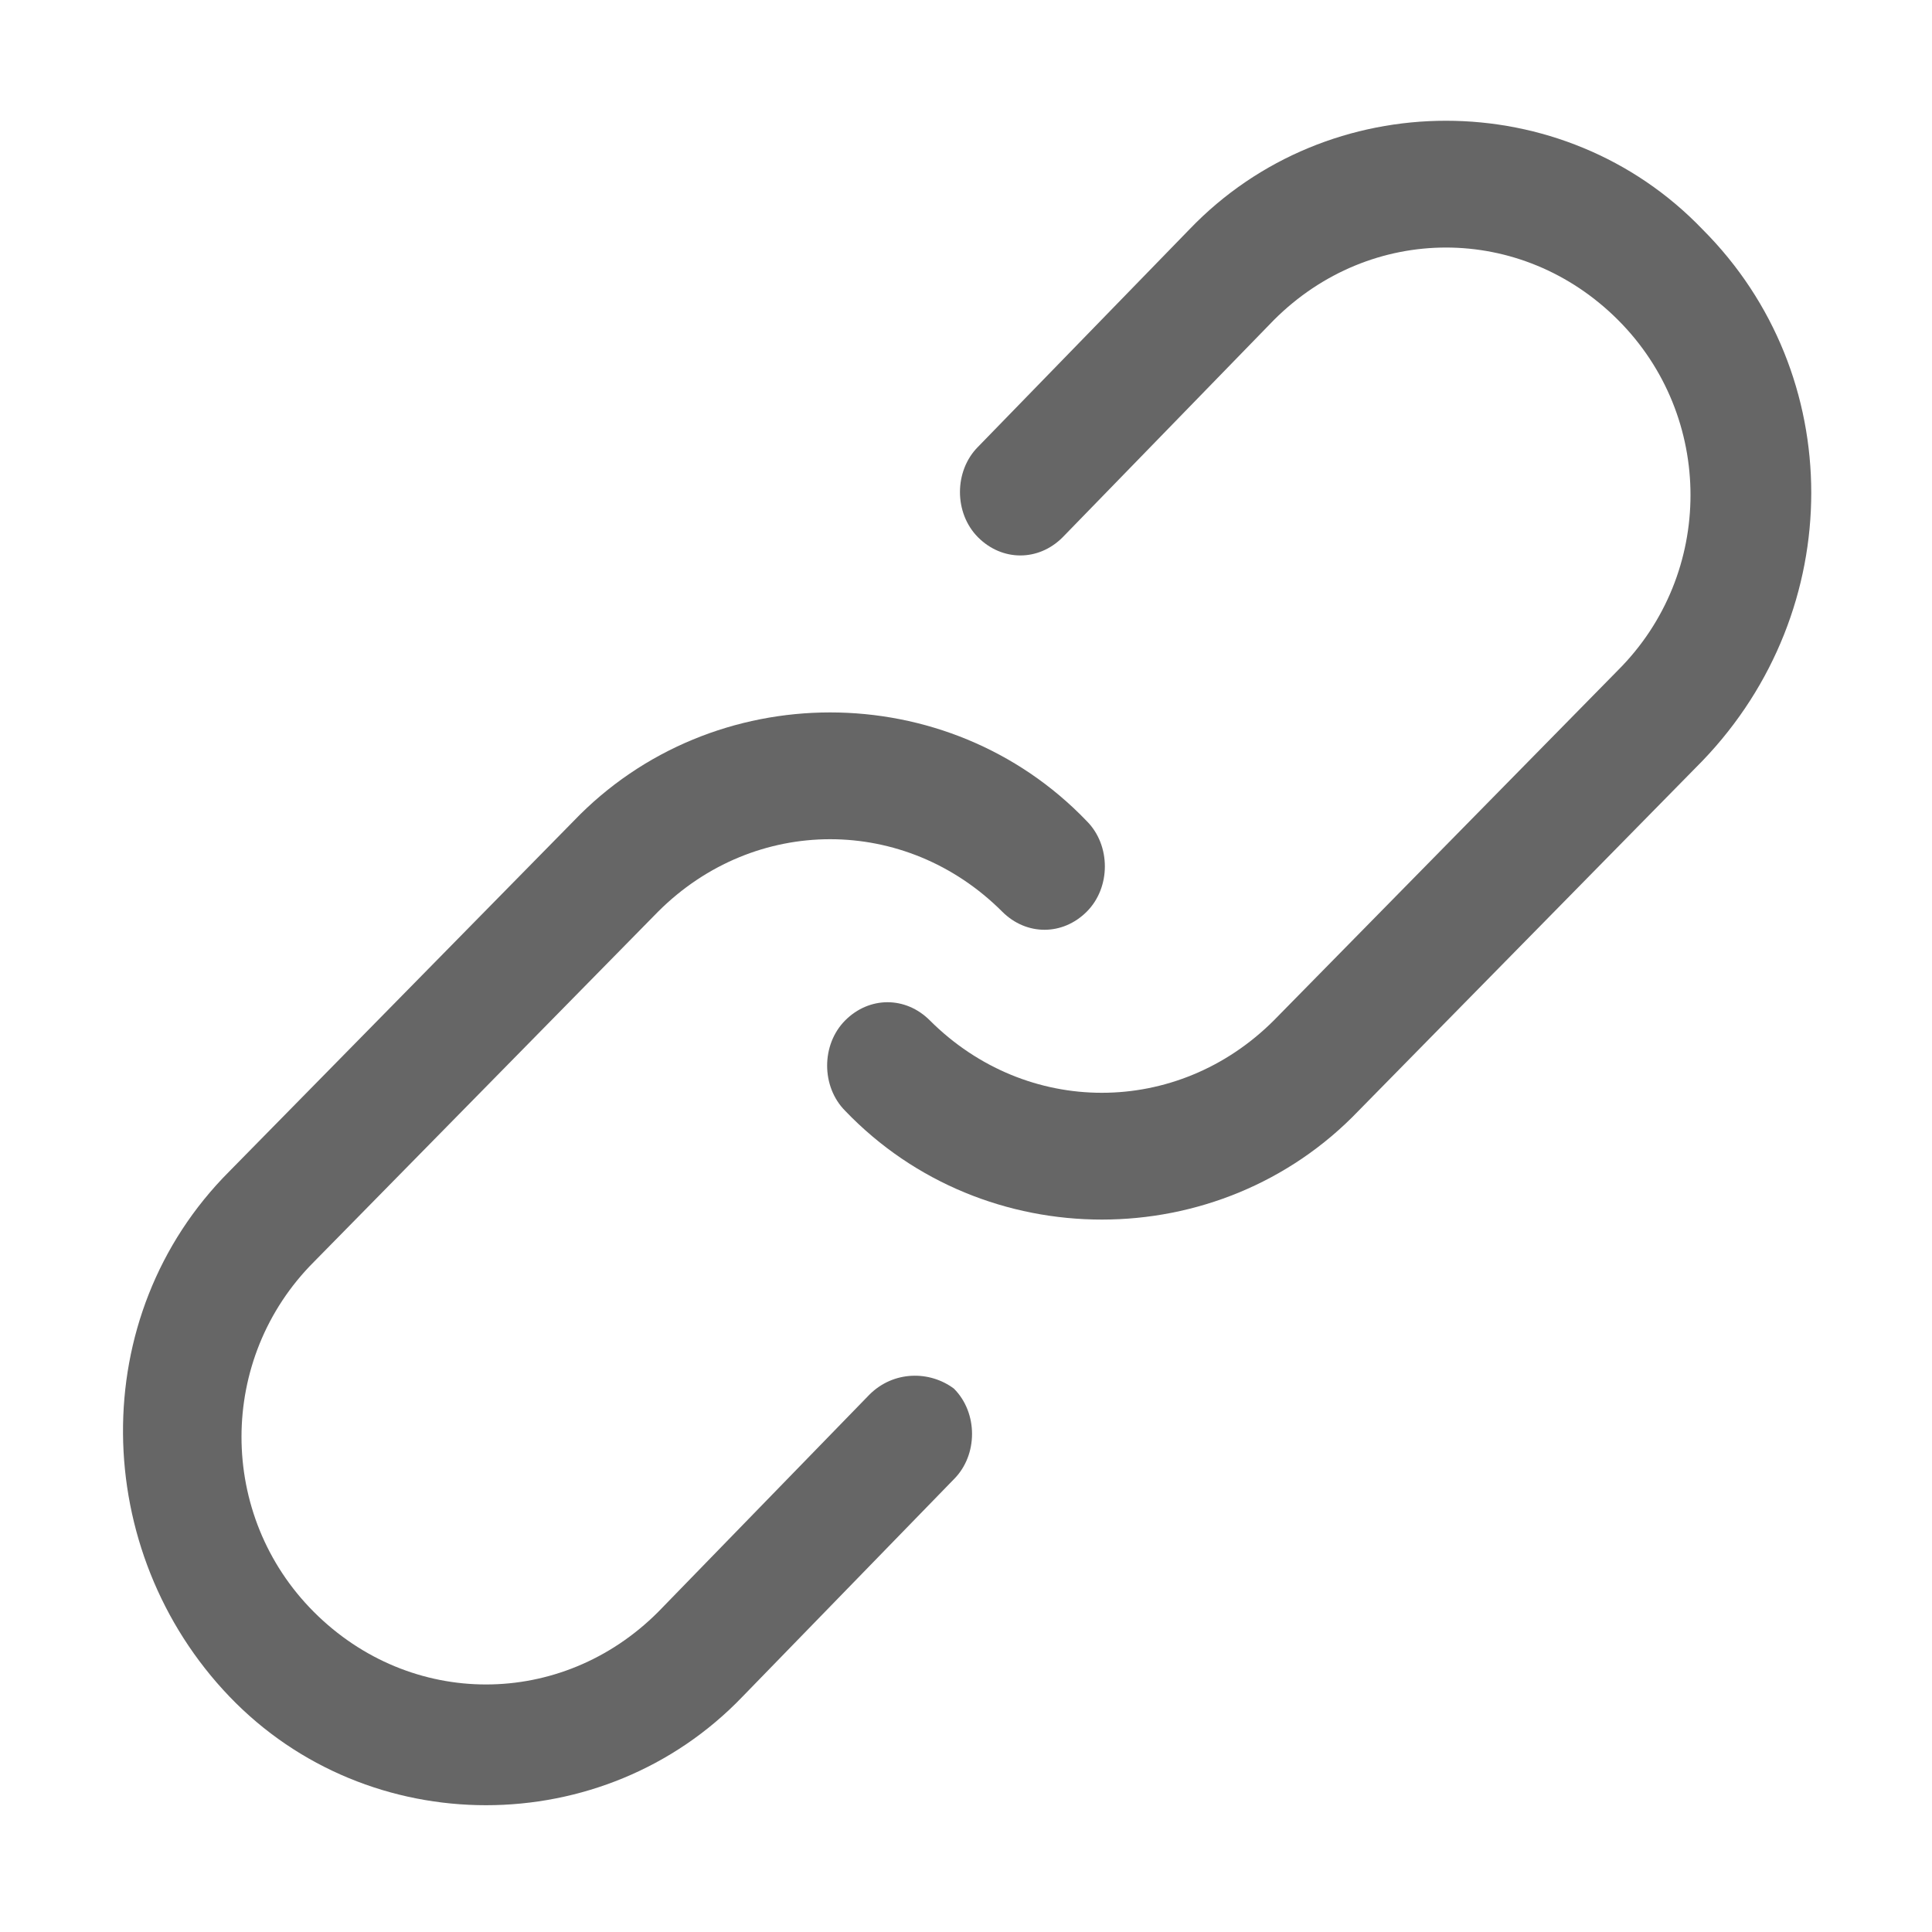
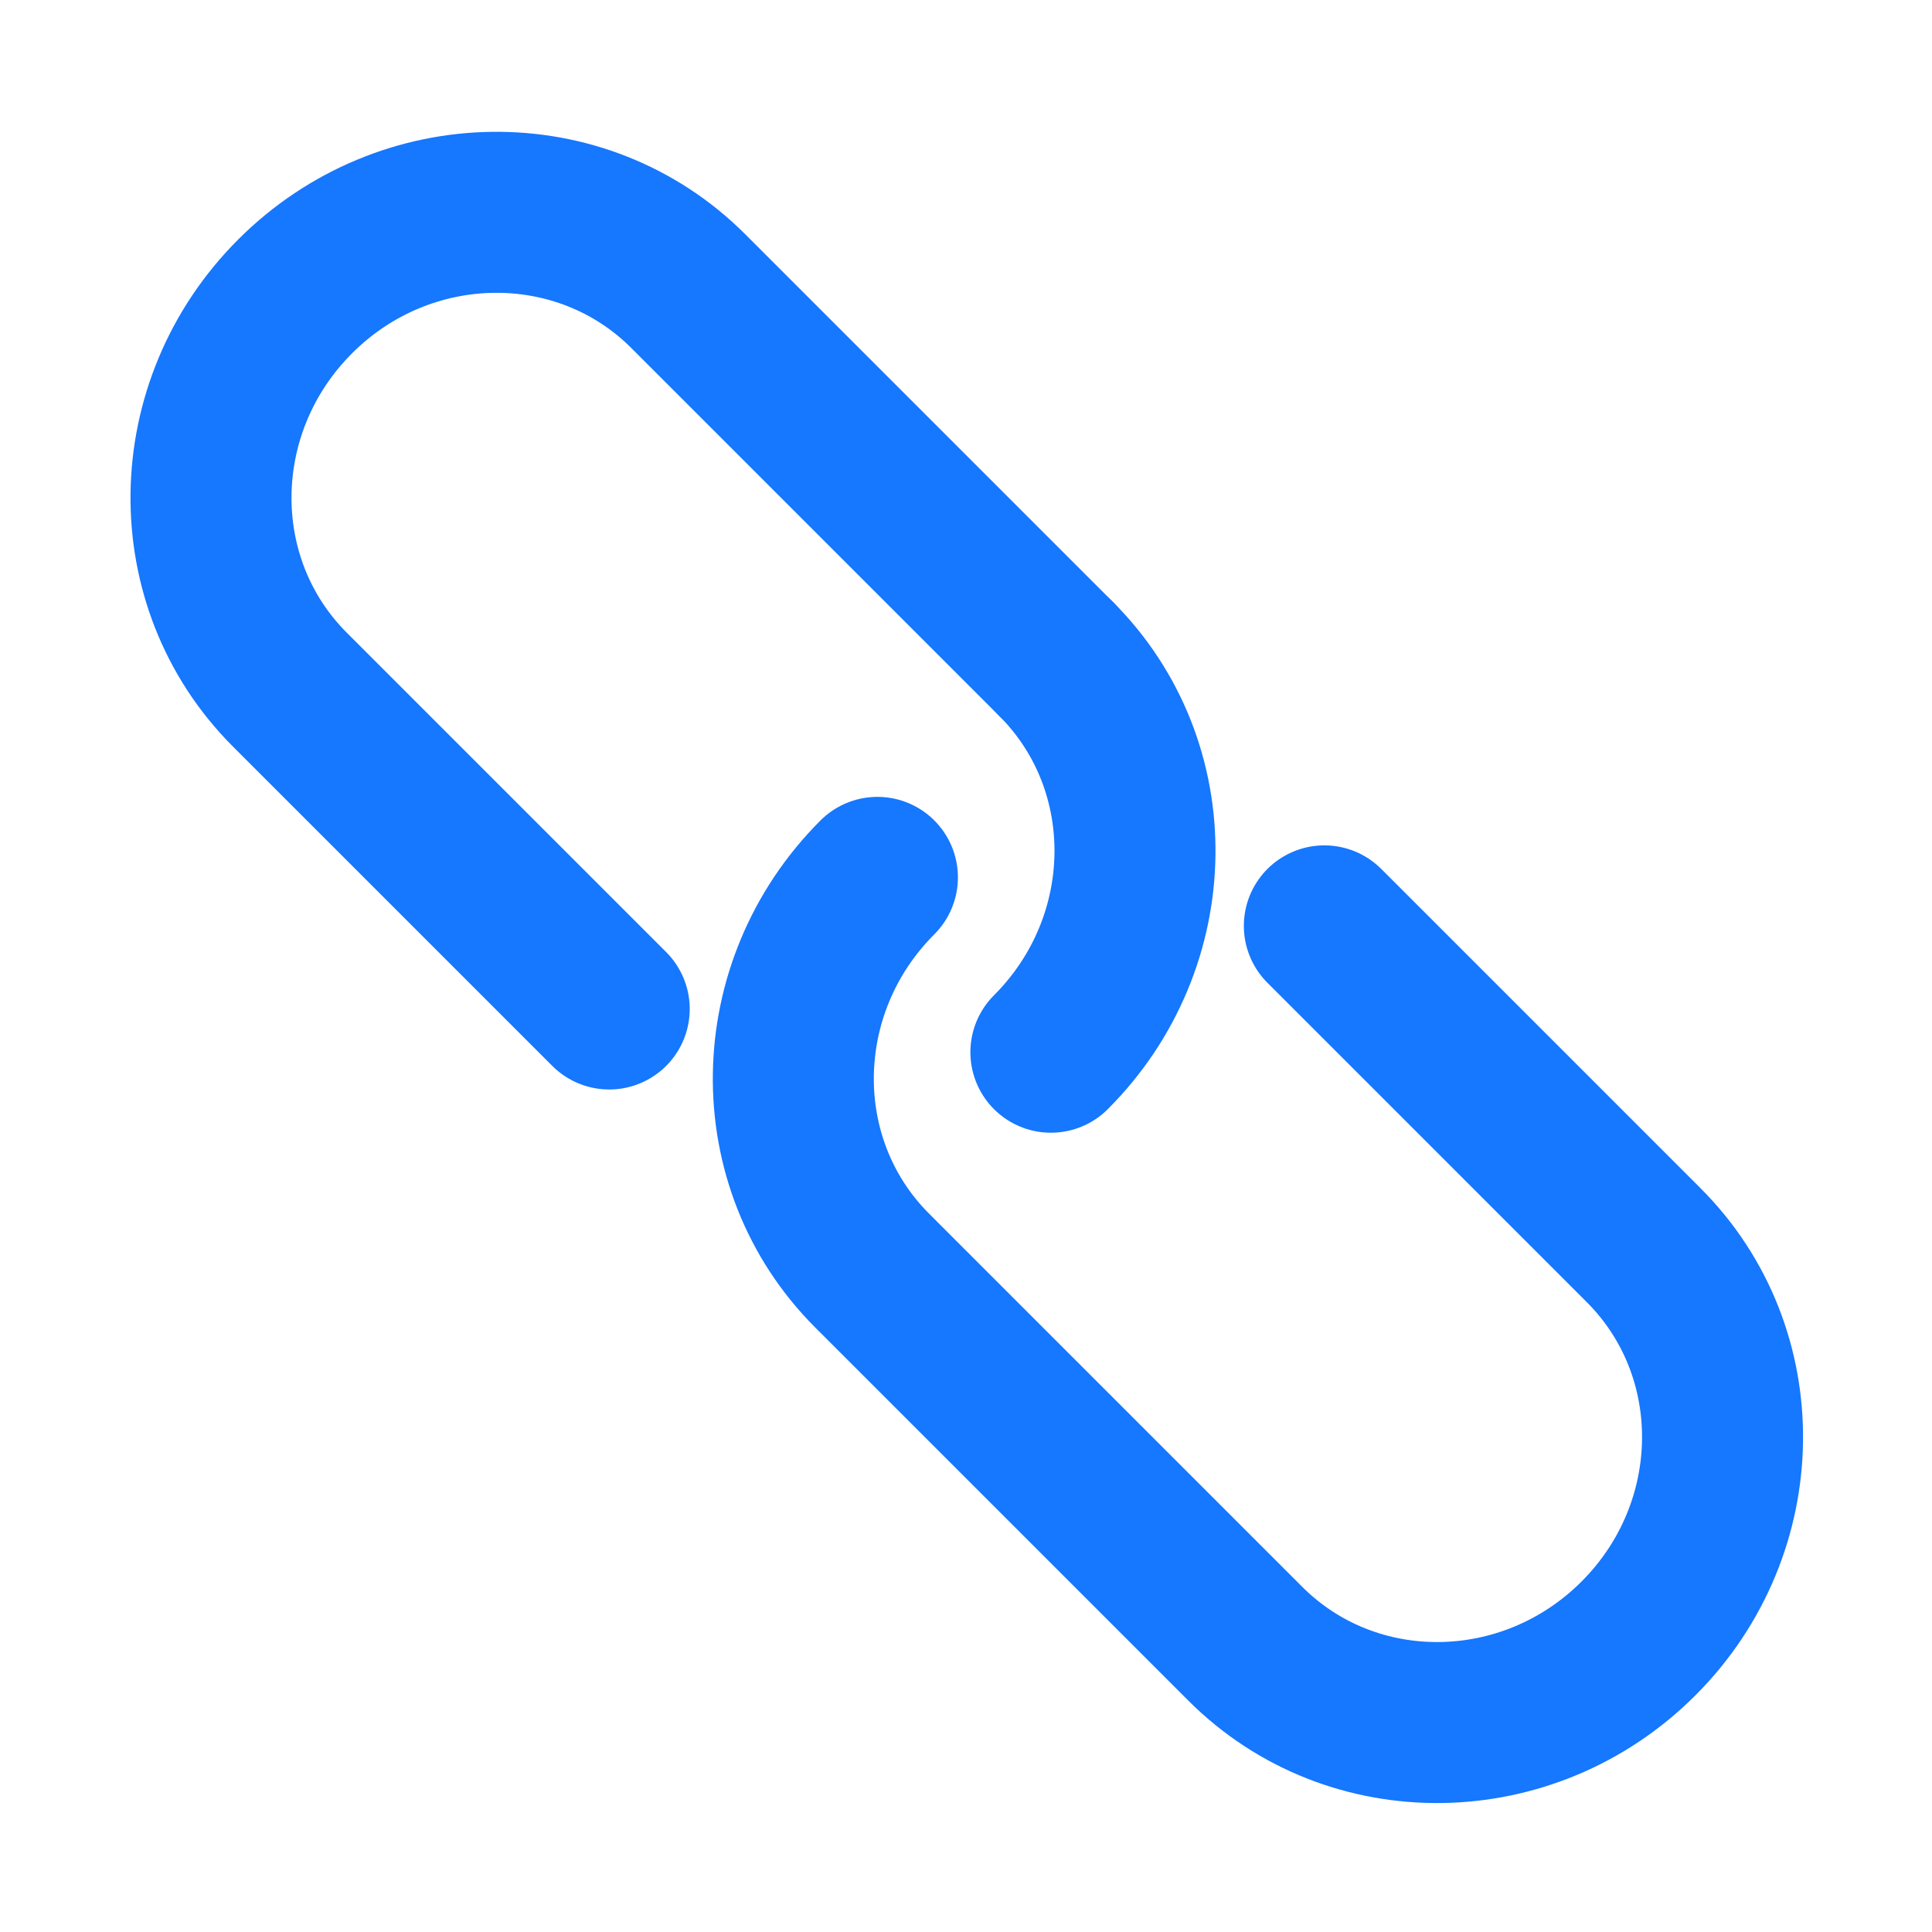
- <svg xmlns="http://www.w3.org/2000/svg" t="1734888224942" class="icon" viewBox="0 0 1024 1024" version="1.1" p-id="5973" width="200" height="200">
-   <path d="M902.4 121.6c-73.6-76.8-198.4-76.8-272 0l-112 115.2c-12.8 12.8-12.8 35.2 0 48 12.8 12.8 32 12.8 44.8 0l112-115.2c51.2-51.2 131.2-51.2 182.4 0 51.2 51.2 51.2 134.4 0 185.6L675.2 540.8C624 592 544 592 492.8 540.8c-12.8-12.8-32-12.8-44.8 0s-12.8 35.2 0 48c73.6 76.8 198.4 76.8 272 0l182.4-185.6c76.8-80 76.8-204.8 0-281.6z" fill="#666" p-id="5974" />
-   <path d="M460.8 739.2l-112 115.2c-51.2 51.2-131.2 51.2-182.4 0-51.2-51.2-51.2-134.4 0-185.6l182.4-185.6C400 432 480 432 531.2 483.2c12.8 12.8 32 12.8 44.8 0 12.8-12.8 12.8-35.2 0-48-73.6-76.8-198.4-76.8-272 0L121.6 620.8c-76.8 76.8-73.6 201.6 0 278.4 73.6 76.8 198.4 76.8 272 0l112-115.2c12.8-12.8 12.8-35.2 0-48-12.8-9.6-32-9.6-44.8 3.2z" fill="#666" p-id="5975" />
+ <svg xmlns="http://www.w3.org/2000/svg" width="24" height="24" viewBox="0 0 48 48" fill="none">
+   <path d="M26.24 16.373L17.1 7.233C14.439 4.572 10.065 4.63 7.332 7.364C4.598 10.098 4.539 14.471 7.201 17.133L15.136 25.068" stroke="#1677ff" stroke-width="4" stroke-linecap="round" stroke-linejoin="bevel" />
+   <path d="M32.903 23.003L40.838 30.938C43.499 33.6 43.441 37.973 40.707 40.707C37.973 43.441 33.6 43.499 30.939 40.838L21.799 31.698" stroke="#1677ff" stroke-width="4" stroke-linecap="round" stroke-linejoin="bevel" />
+   <path d="M26.109 26.142C28.843 23.408 28.902 19.034 26.24 16.373" stroke="#1677ff" stroke-width="4" stroke-linecap="round" stroke-linejoin="bevel" />
+   <path d="M21.799 21.798C19.065 24.532 19.007 28.906 21.668 31.567" stroke="#1677ff" stroke-width="4" stroke-linecap="round" stroke-linejoin="bevel" />
</svg>
